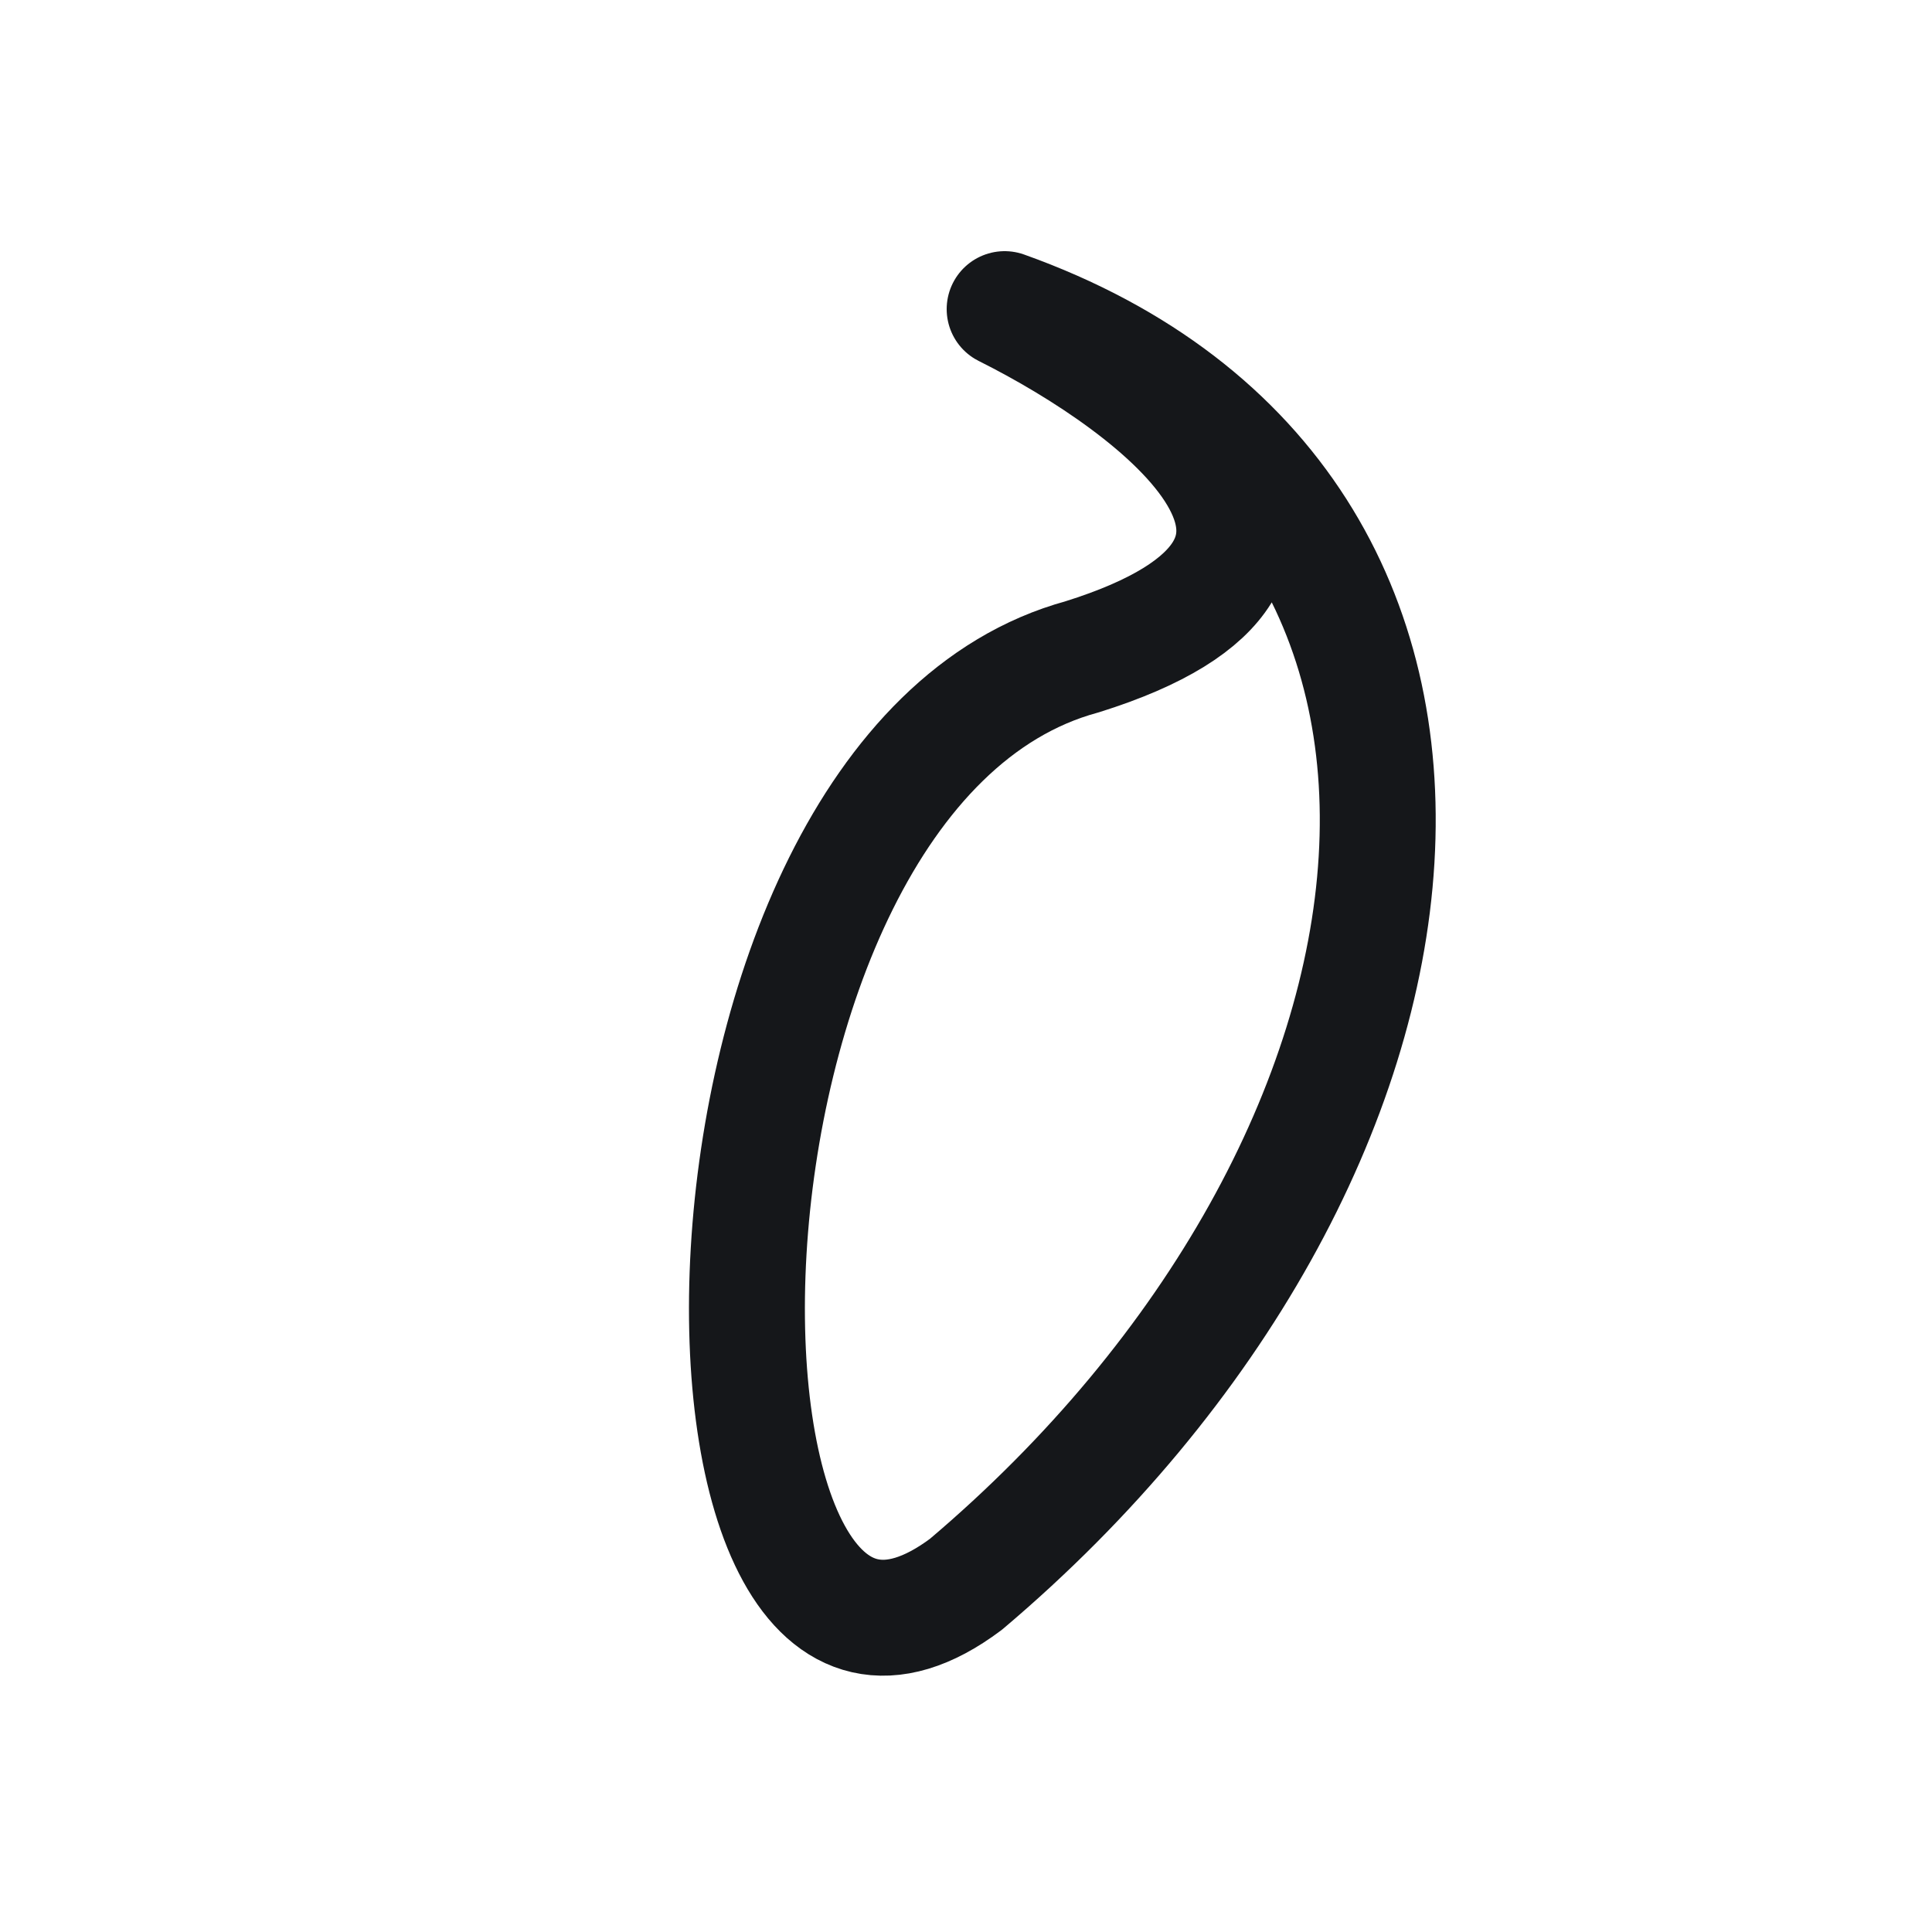
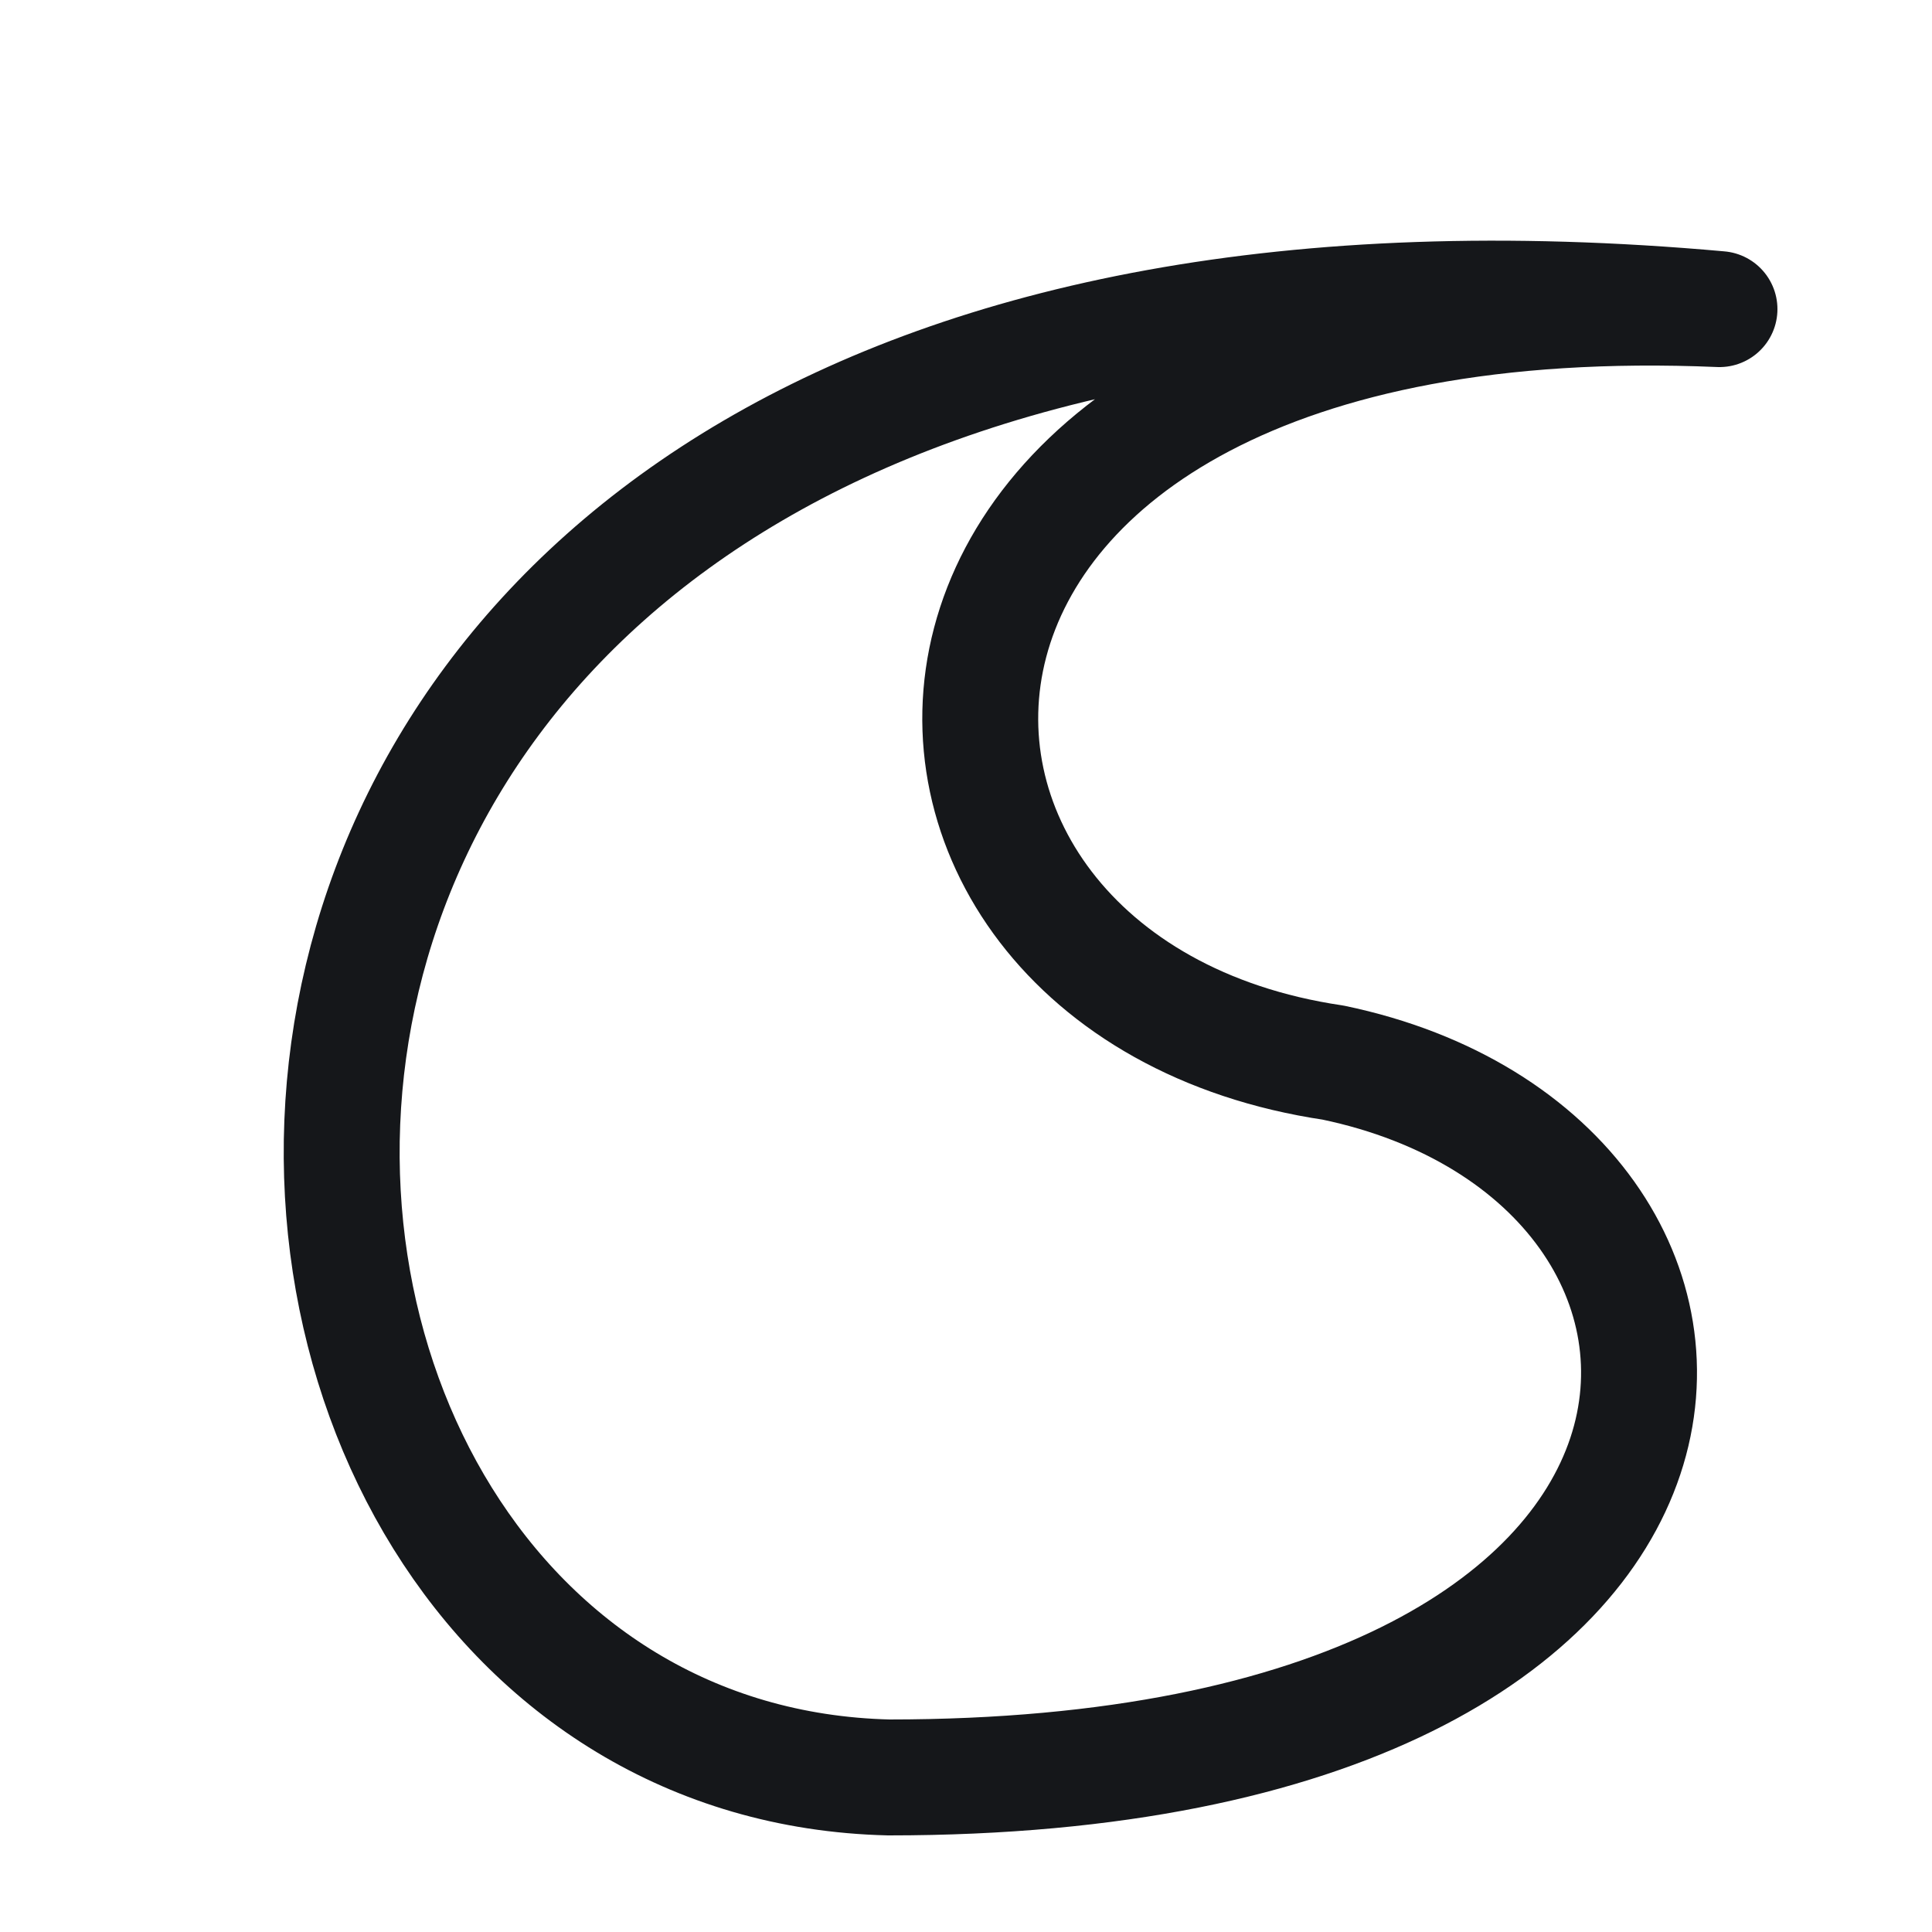
<svg xmlns="http://www.w3.org/2000/svg" viewBox="0 0 100 100">
  <style>path,line,circle,ellipse,polygon,polyline,rect{fill:none;stroke:#15171a;stroke-width:6;stroke-linecap:round;stroke-linejoin:round}.fill{fill:#15171a;stroke:none}</style>
-   <path d="M52,16 C80,26 76,60 50,82 C34,94 34,40 56,34 C72,29 60,20 52,16 Z" />
+   <path d="M 89 16 C 42 14 42 51 69 55 C 93 60 93 92 46 92 C 5 91 0 8 89 16" />
</svg>
